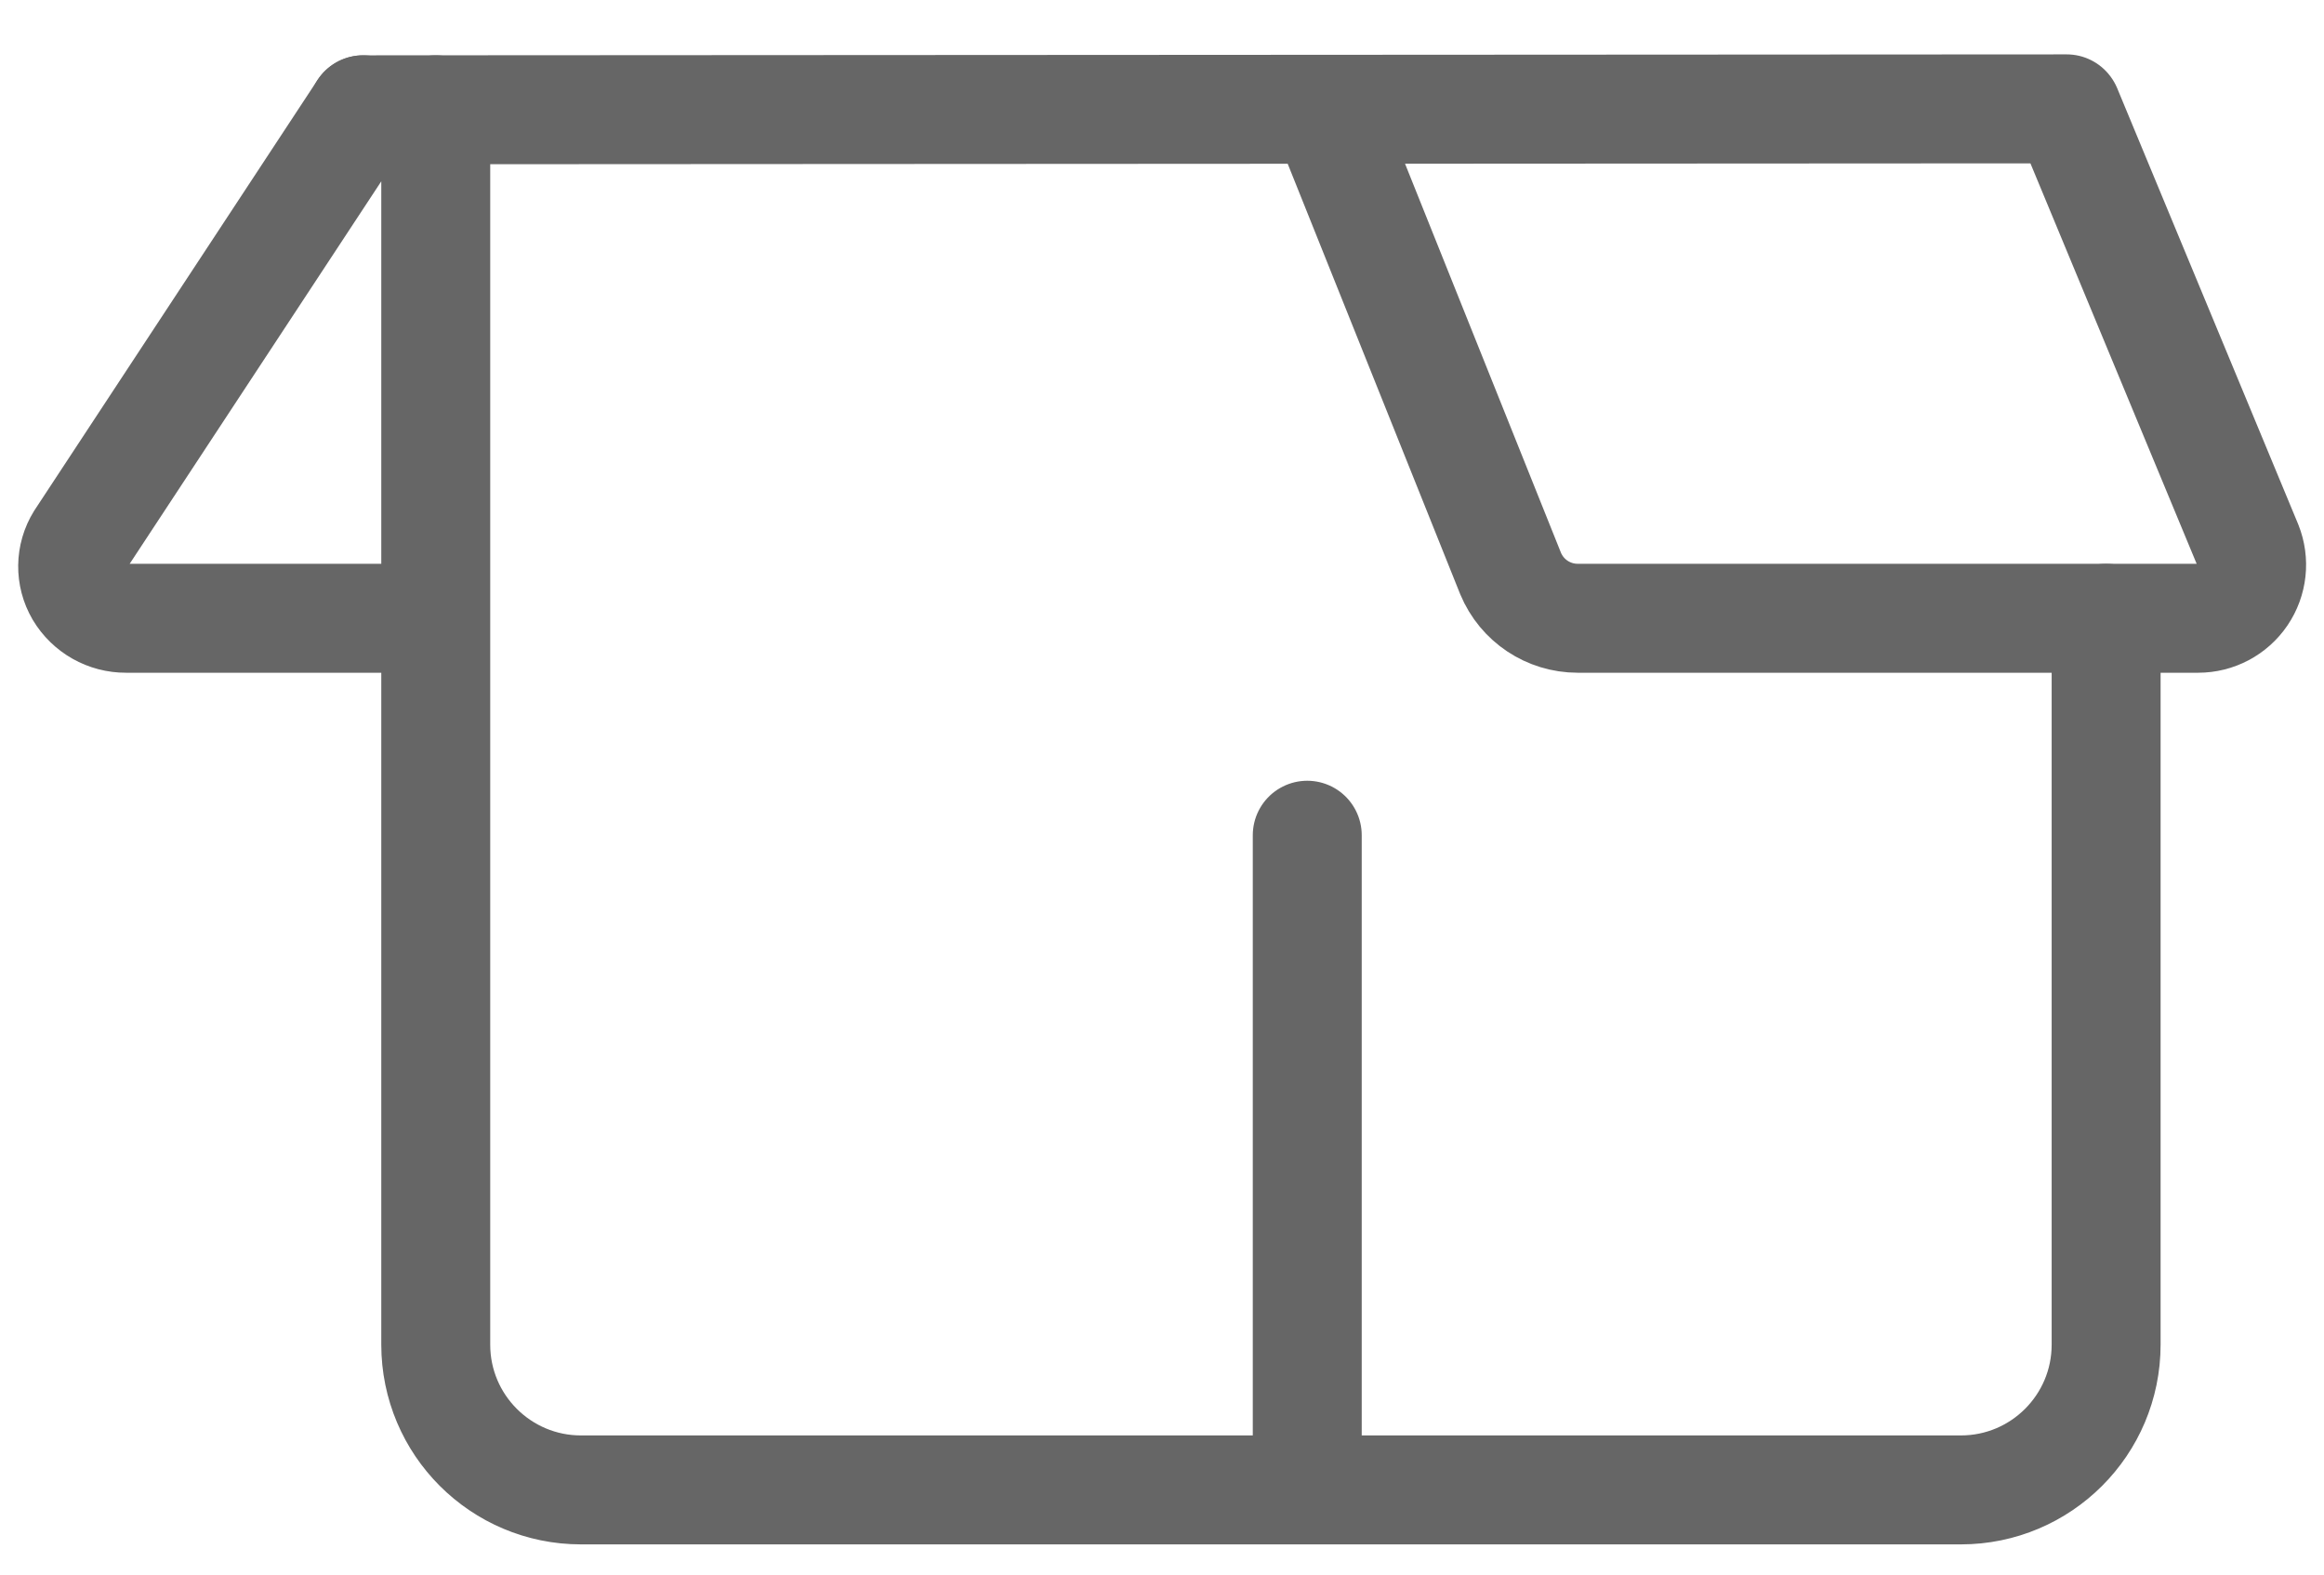
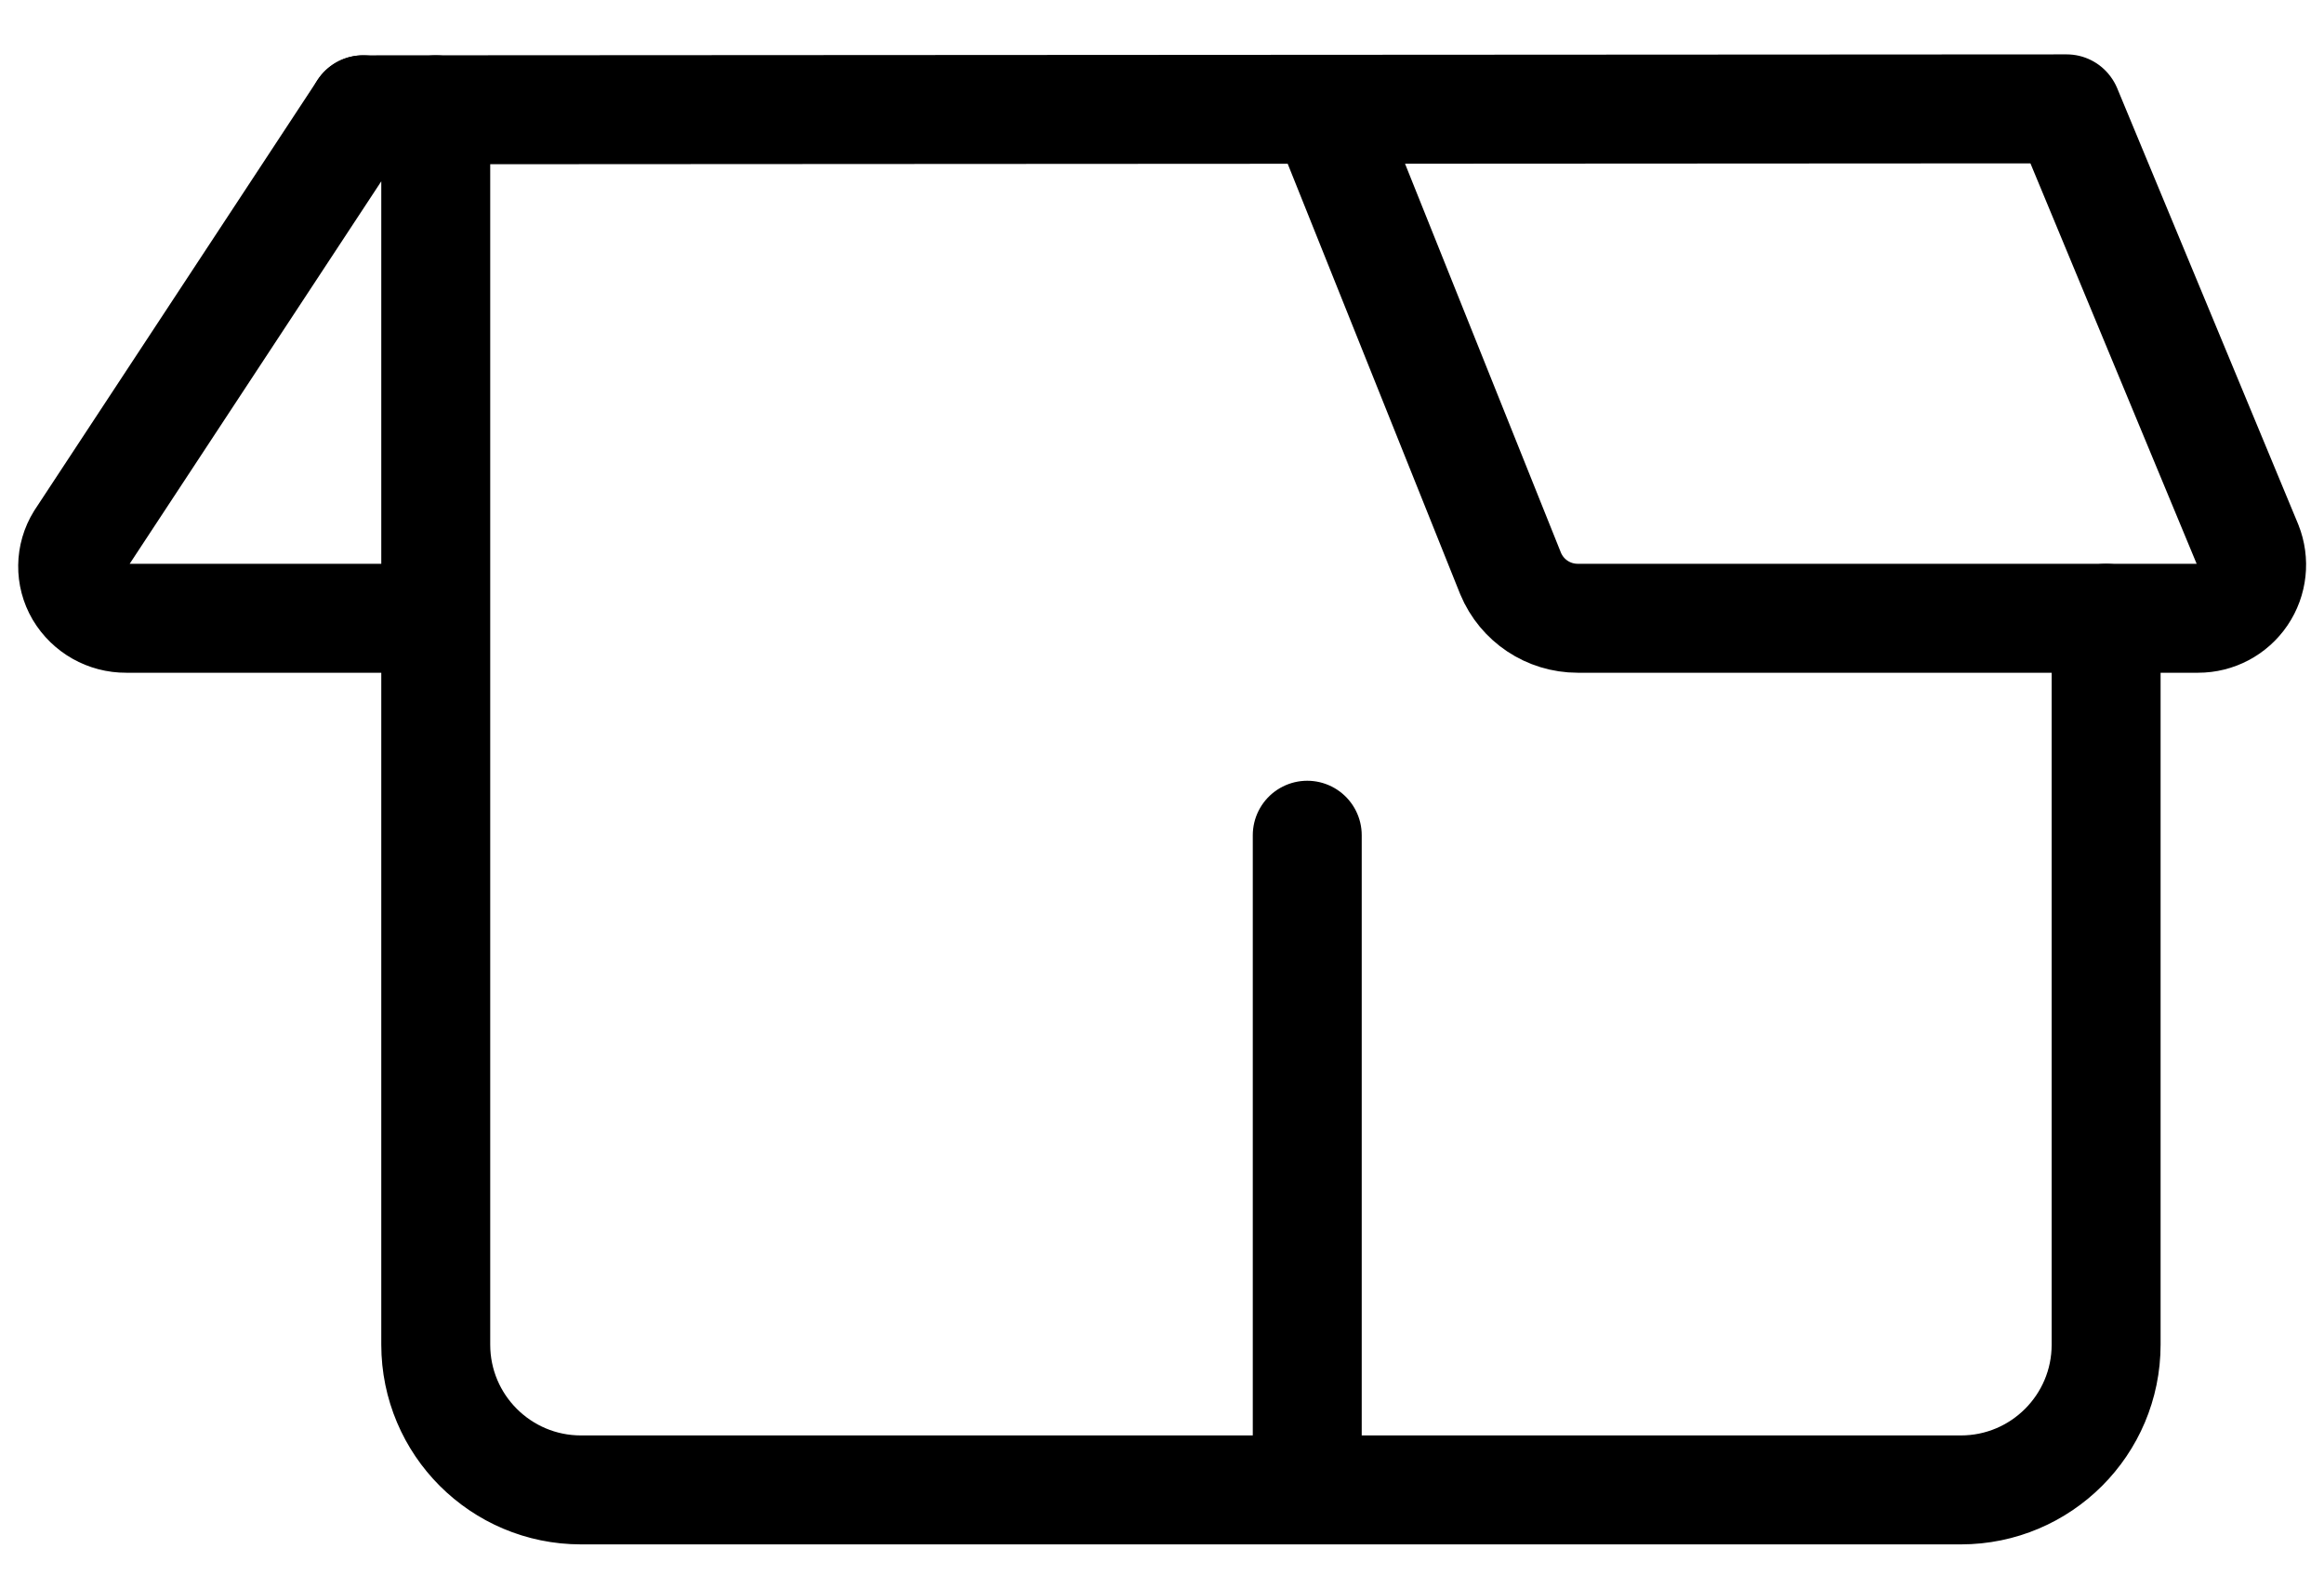
<svg xmlns="http://www.w3.org/2000/svg" width="31" height="21" viewBox="0 0 32 21">
-   <g fill="none" fill-rule="evenodd" stroke="#666" stroke-linecap="round" stroke-linejoin="round" stroke-width="1.5">
+   <g fill="none" fill-rule="evenodd" stroke="currentColor" stroke-linecap="round" stroke-linejoin="round" stroke-width="1.5">
    <path d="M18 11.16v9.013H8a2 2 0 0 1-2-2v-17M29 8.173v10a2 2 0 0 1-2 2h-9M5 1.173l-3.895 5.92a.696.696 0 0 0-.009.719.74.74 0 0 0 .64.361H6" />
    <path d="M18.241 1.173L20.8 7.557c.156.374.52.616.924.616h8.543a.736.736 0 0 0 .684-1.009l-2.491-6M5 1.173l23.457-.013" />
  </g>
</svg>
